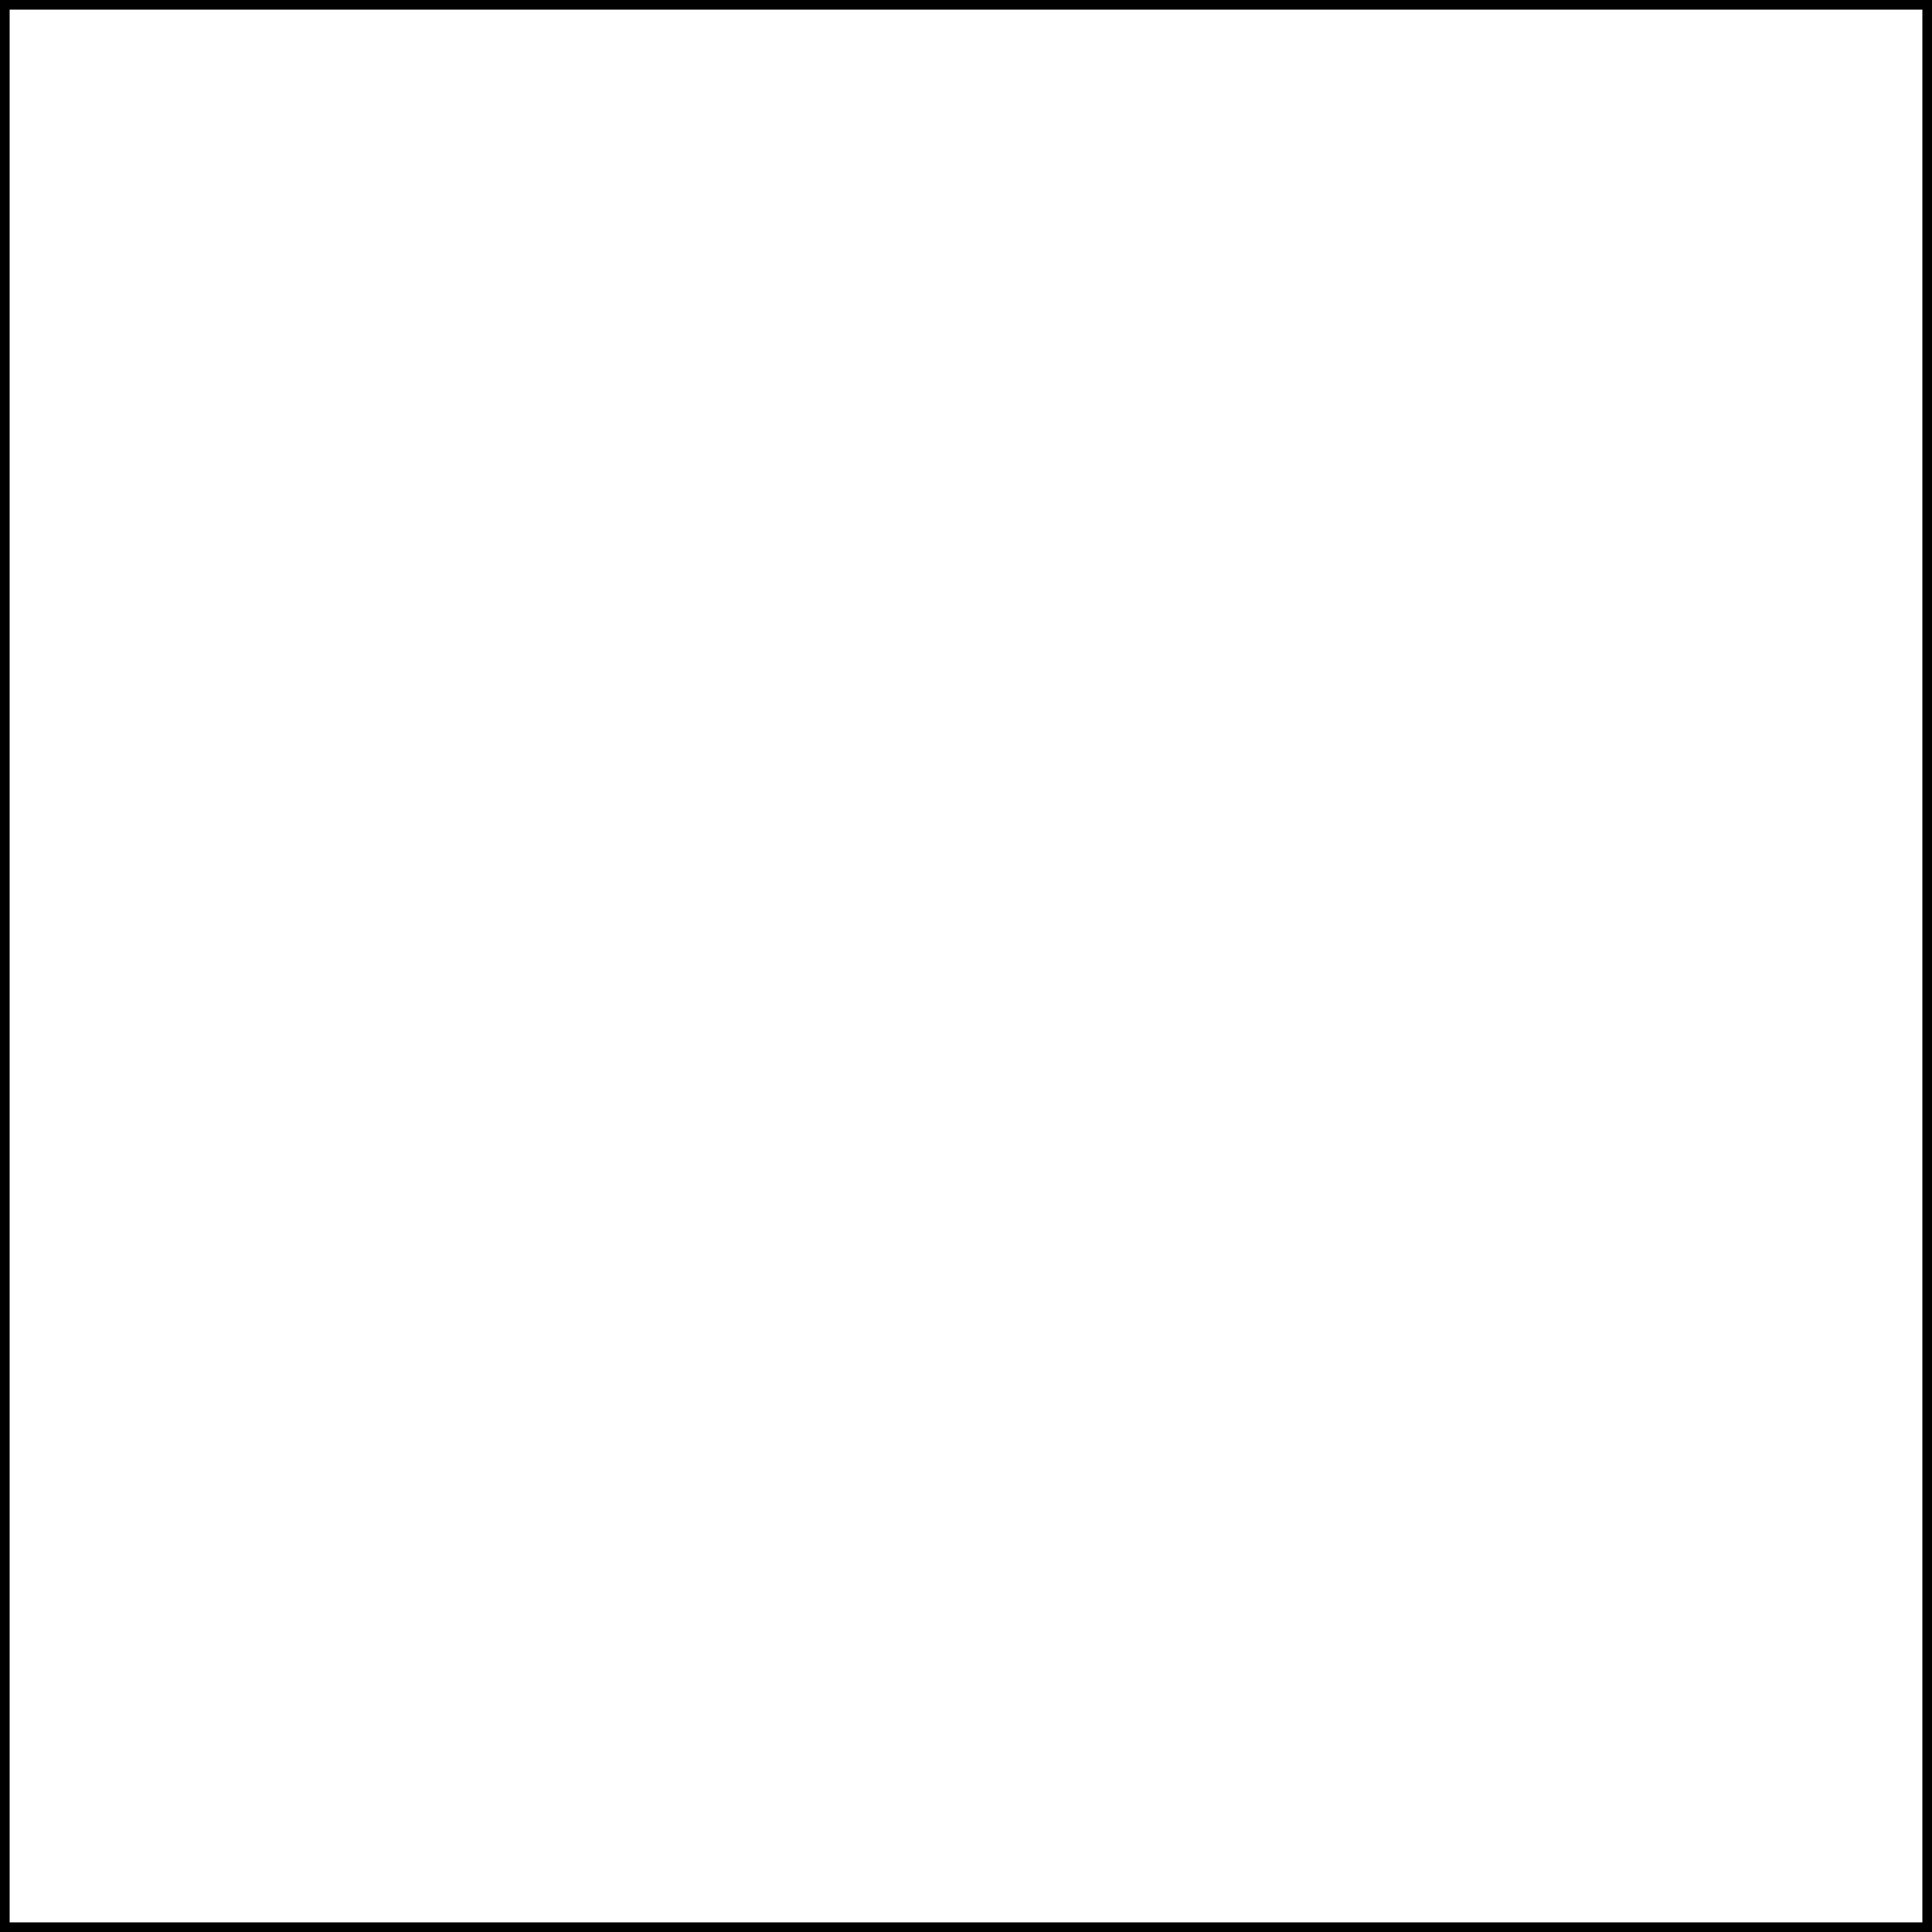
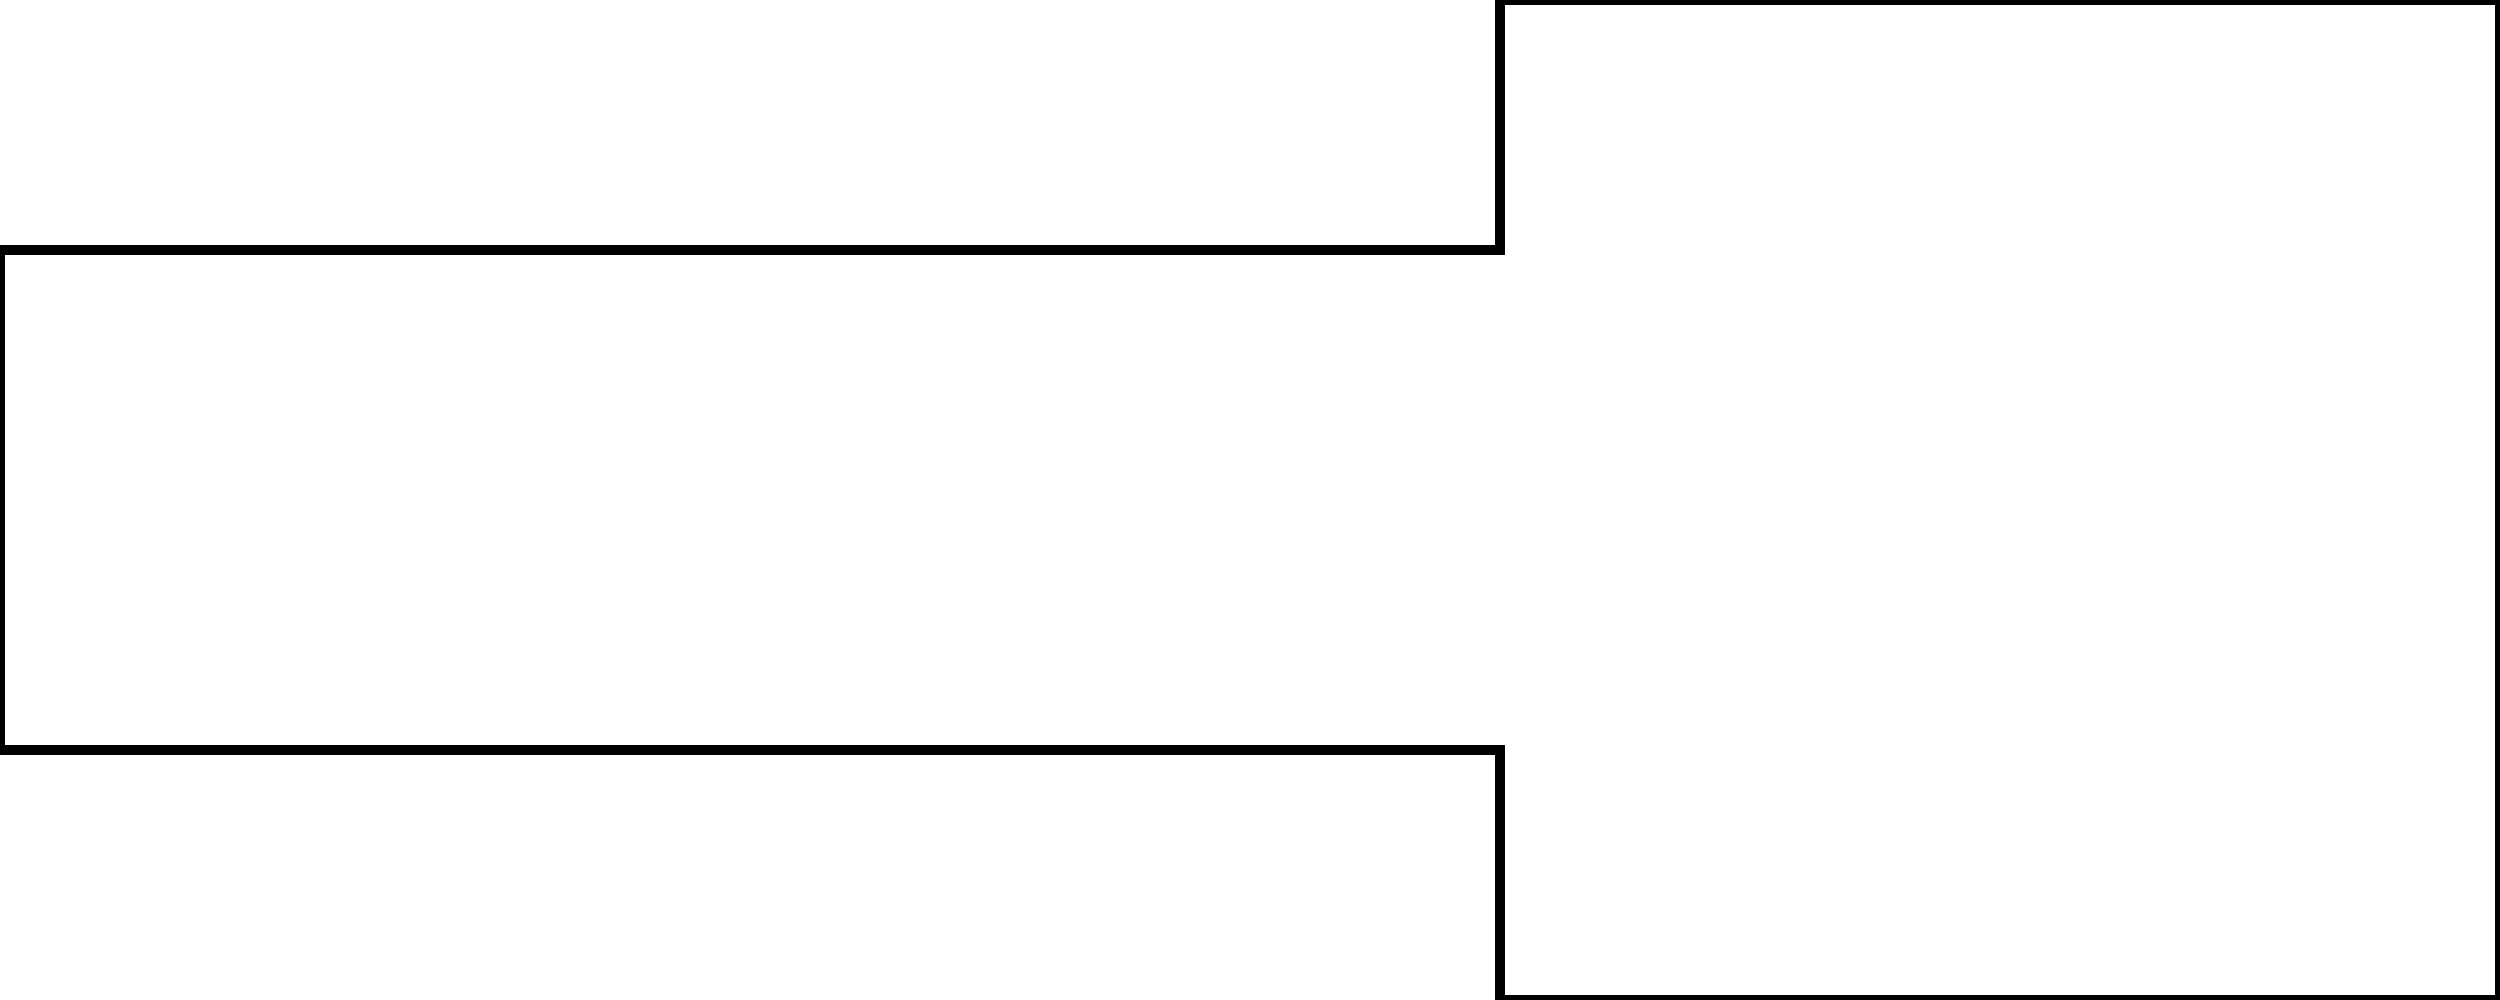
- <svg xmlns="http://www.w3.org/2000/svg" baseProfile="tiny" height="10 mm" width="10 mm" viewBox="0 0 10 10" version="1.1" stroke="black" stroke-width=".1" fill="none">
-   <path d="M0 0 L5 0 L10 0 L10 5 L10 10 L5 10 L0 10 L0 5 z" />
+ <svg xmlns="http://www.w3.org/2000/svg" baseProfile="tiny" height="10 mm" width="25 mm" viewBox="0 0 25 10" version="1.1" stroke="black" stroke-width=".1" fill="none">
+   <path d="M9.534 7.5 L8.836 7.5 L8.026 7.5 L7.067 7.5 L5.904 7.5 L4.452 7.5 L2.567 7.5 L0 7.5 L0 2.5 L1.617 2.5 L2.999 2.5 L4.198 2.5 L5.255 2.5 L6.197 2.5 L6.35 2.5 L15 2.5 L15 1.667 L15 0 L20 0 L25 0 L25 1.667 L25 2.5 L25 5 L25 5.135 L25 5.405 L25 7.5 L25 8.333 L25 10 L20 10 L15 10 L15 8.333 L15 7.5 L14.787 7.5 L14.469 7.5 L14.151 7.5 L13.829 7.5 L13.501 7.5 L13.163 7.5 L12.812 7.5 L12.443 7.5 L12.053 7.5 L11.636 7.5 L11.185 7.5 L10.692 7.5 L10.146 7.5 z" />
</svg>
